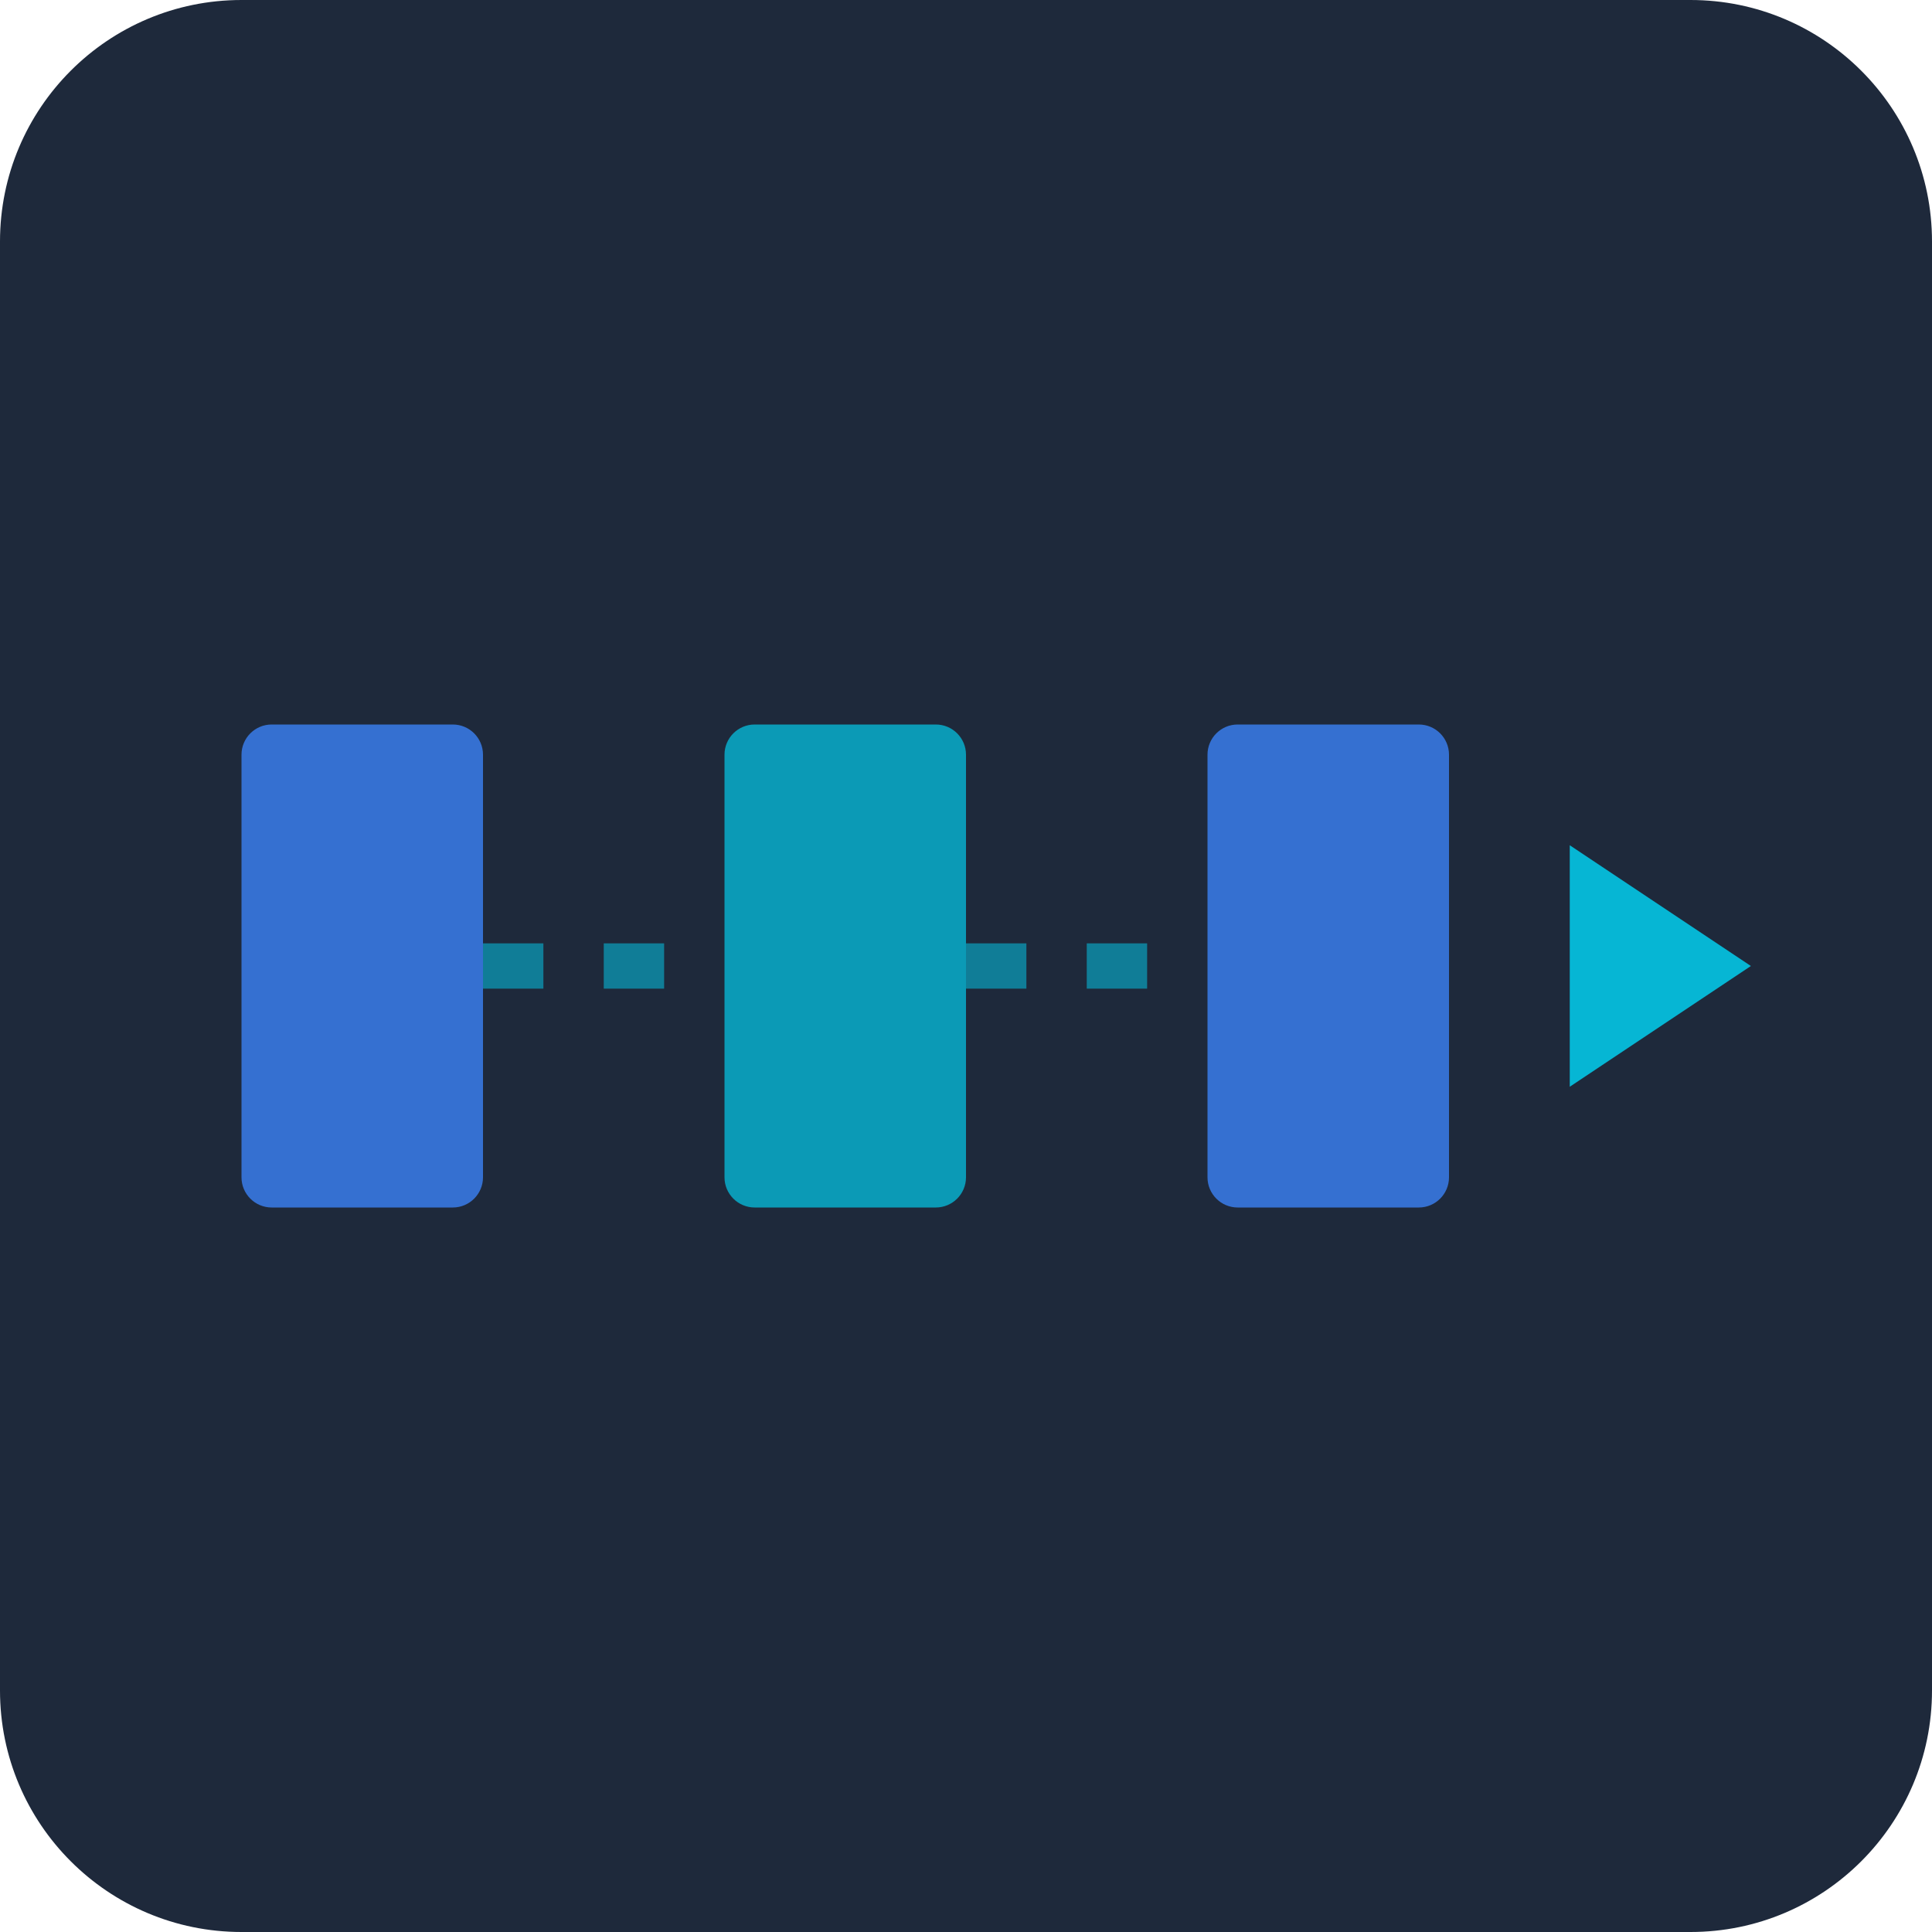
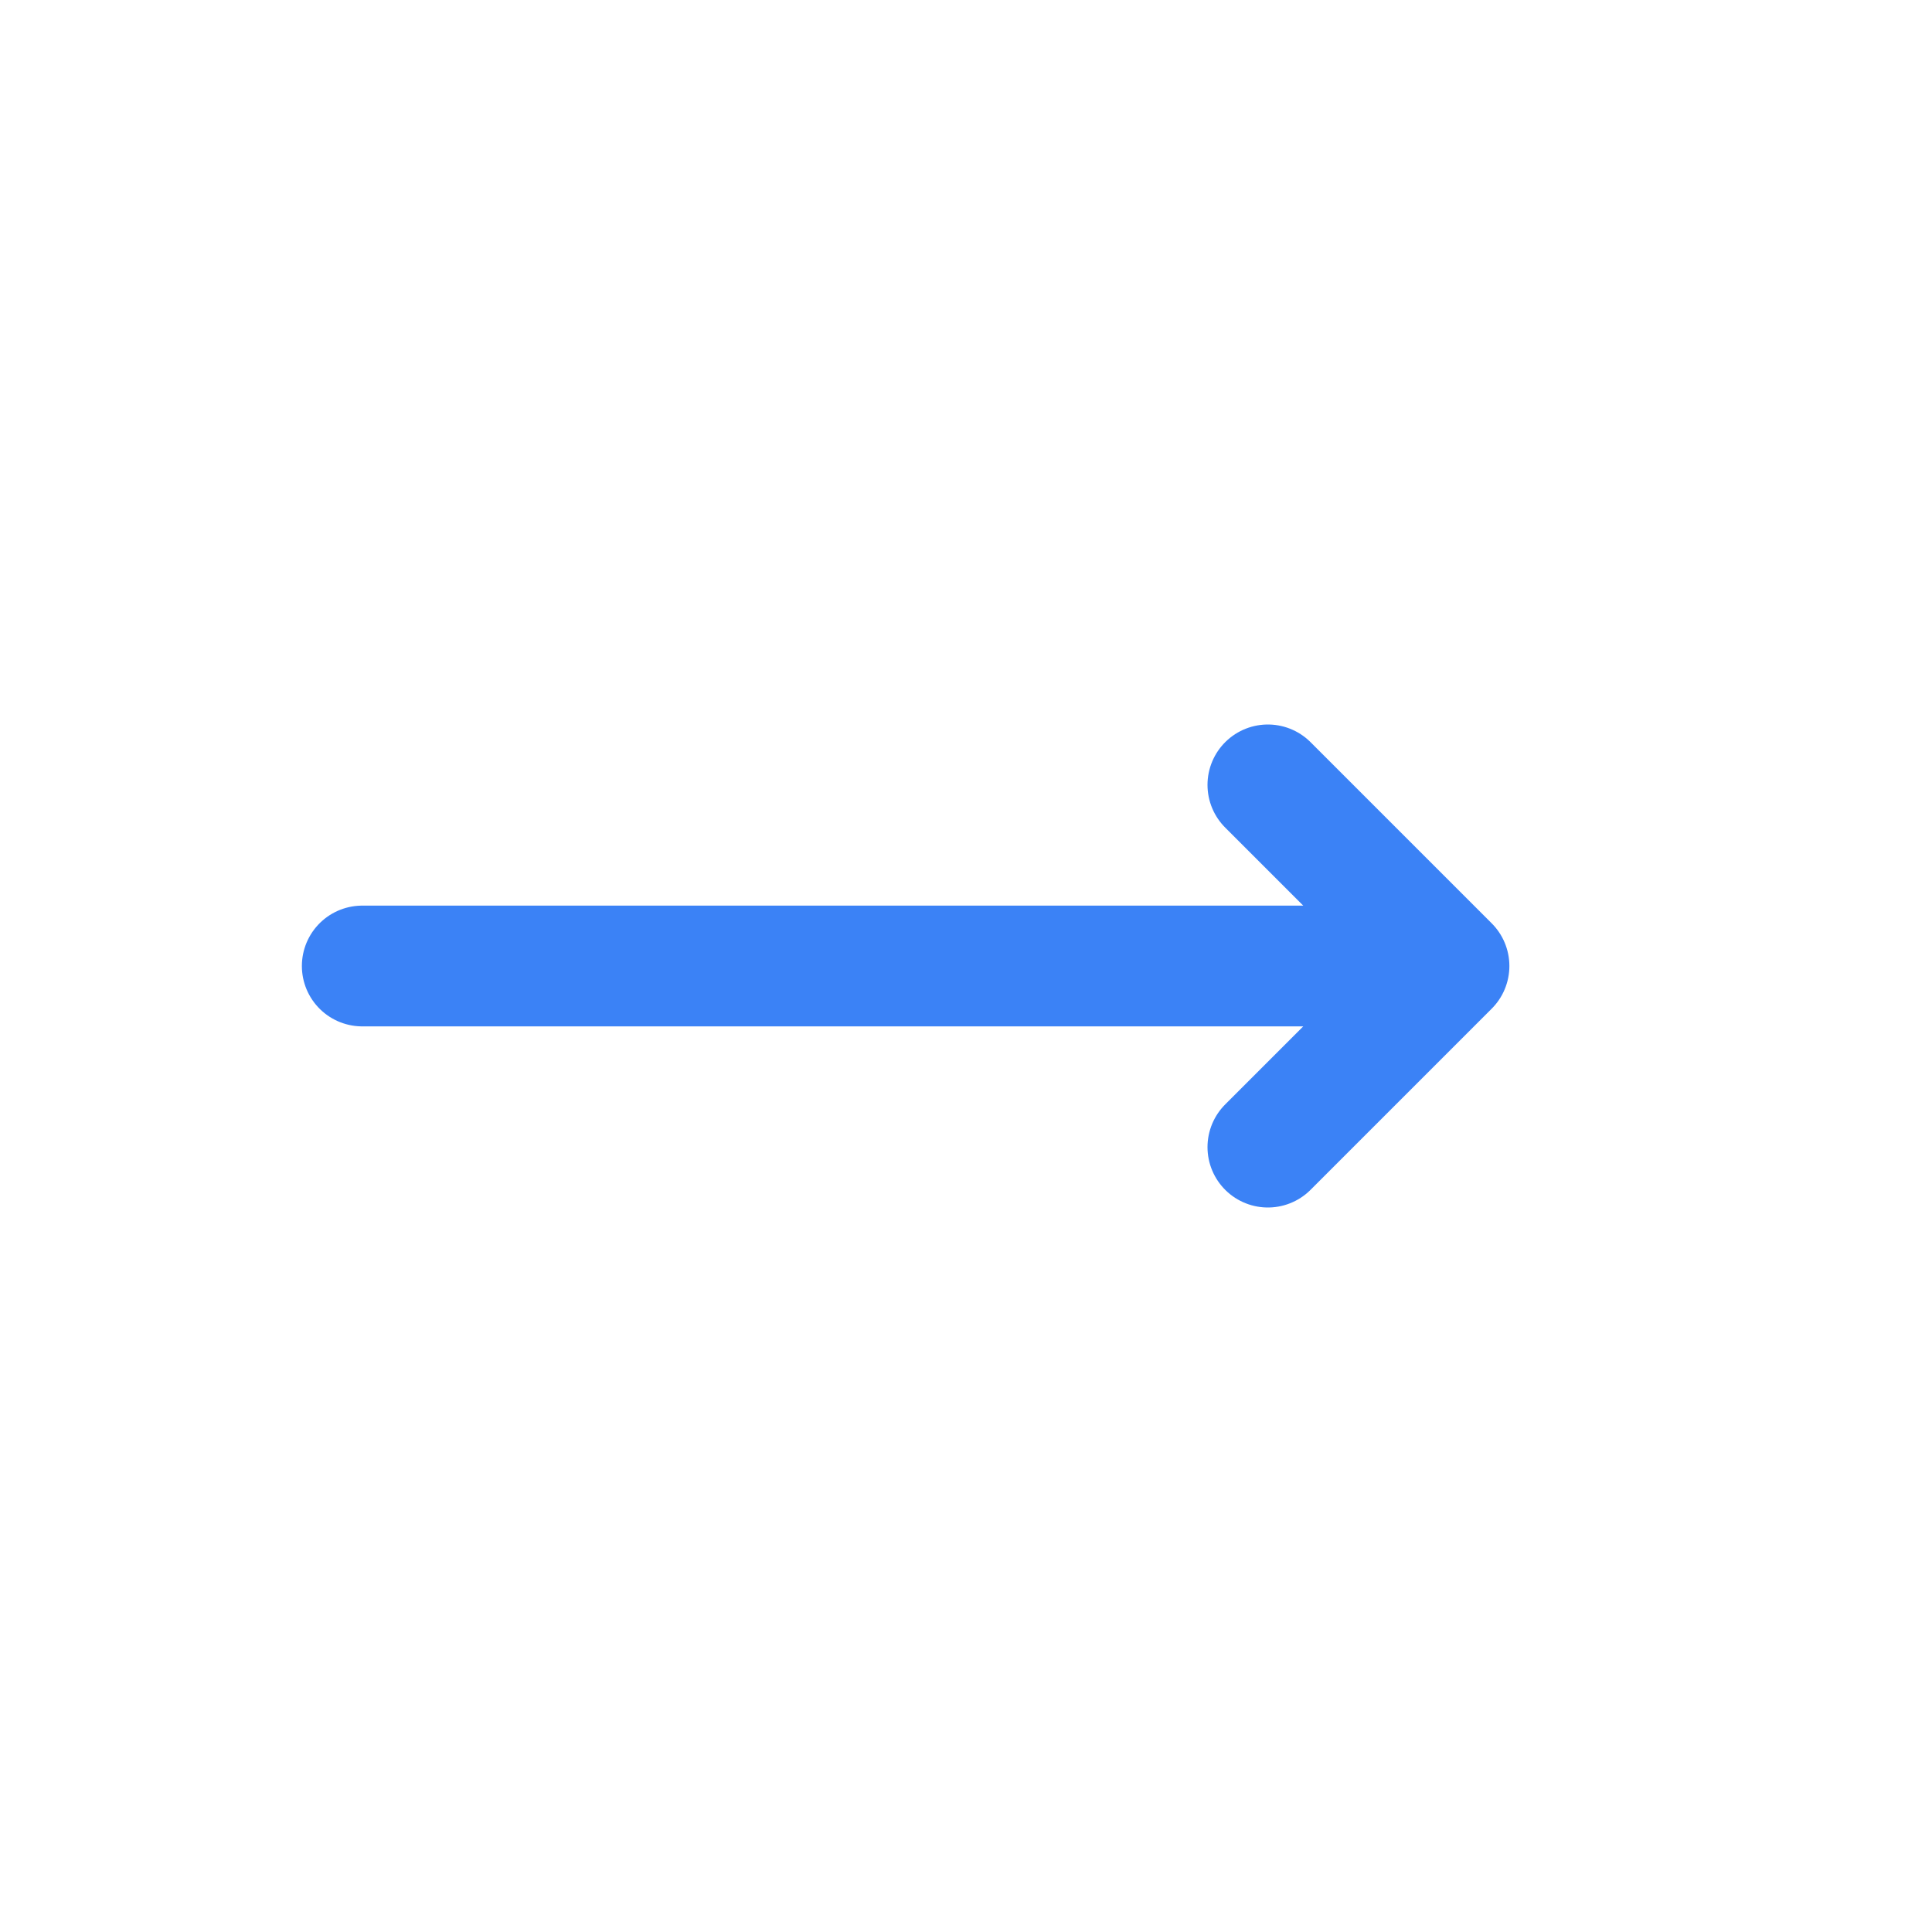
<svg xmlns="http://www.w3.org/2000/svg" viewBox="0 0 64 64" width="64" height="64">
-   <rect width="64" height="64" fill="#1e293b" rx="8" />
-   <defs>
-     <linearGradient id="lineGrad" x1="0%" y1="0%" x2="100%" y2="0%">
-       <stop offset="0%" style="stop-color:#3b82f6;stop-opacity:1" />
-       <stop offset="100%" style="stop-color:#06b6d4;stop-opacity:1" />
-     </linearGradient>
-   </defs>
-   <line x1="4" y1="32" x2="56" y2="32" stroke="url(#lineGrad)" stroke-width="2" stroke-linecap="round" />
-   <rect x="8" y="24" width="8" height="16" fill="#3b82f6" rx="1" opacity="0.8" />
-   <rect x="24" y="24" width="8" height="16" fill="#06b6d4" rx="1" opacity="0.8" />
-   <rect x="40" y="24" width="8" height="16" fill="#3b82f6" rx="1" opacity="0.8" />
-   <line x1="16" y1="32" x2="24" y2="32" stroke="#06b6d4" stroke-width="1.5" stroke-dasharray="2,2" opacity="0.6" />
-   <line x1="32" y1="32" x2="40" y2="32" stroke="#06b6d4" stroke-width="1.5" stroke-dasharray="2,2" opacity="0.6" />
-   <polygon points="58,32 52,28 52,36" fill="#06b6d4" />
+   <path d="M 12 32 L 48 32 M 48 32 L 42 26 M 48 32 L 42 38" stroke="#3b82f6" stroke-width="4" fill="none" stroke-linecap="round" stroke-linejoin="round" />
</svg>
